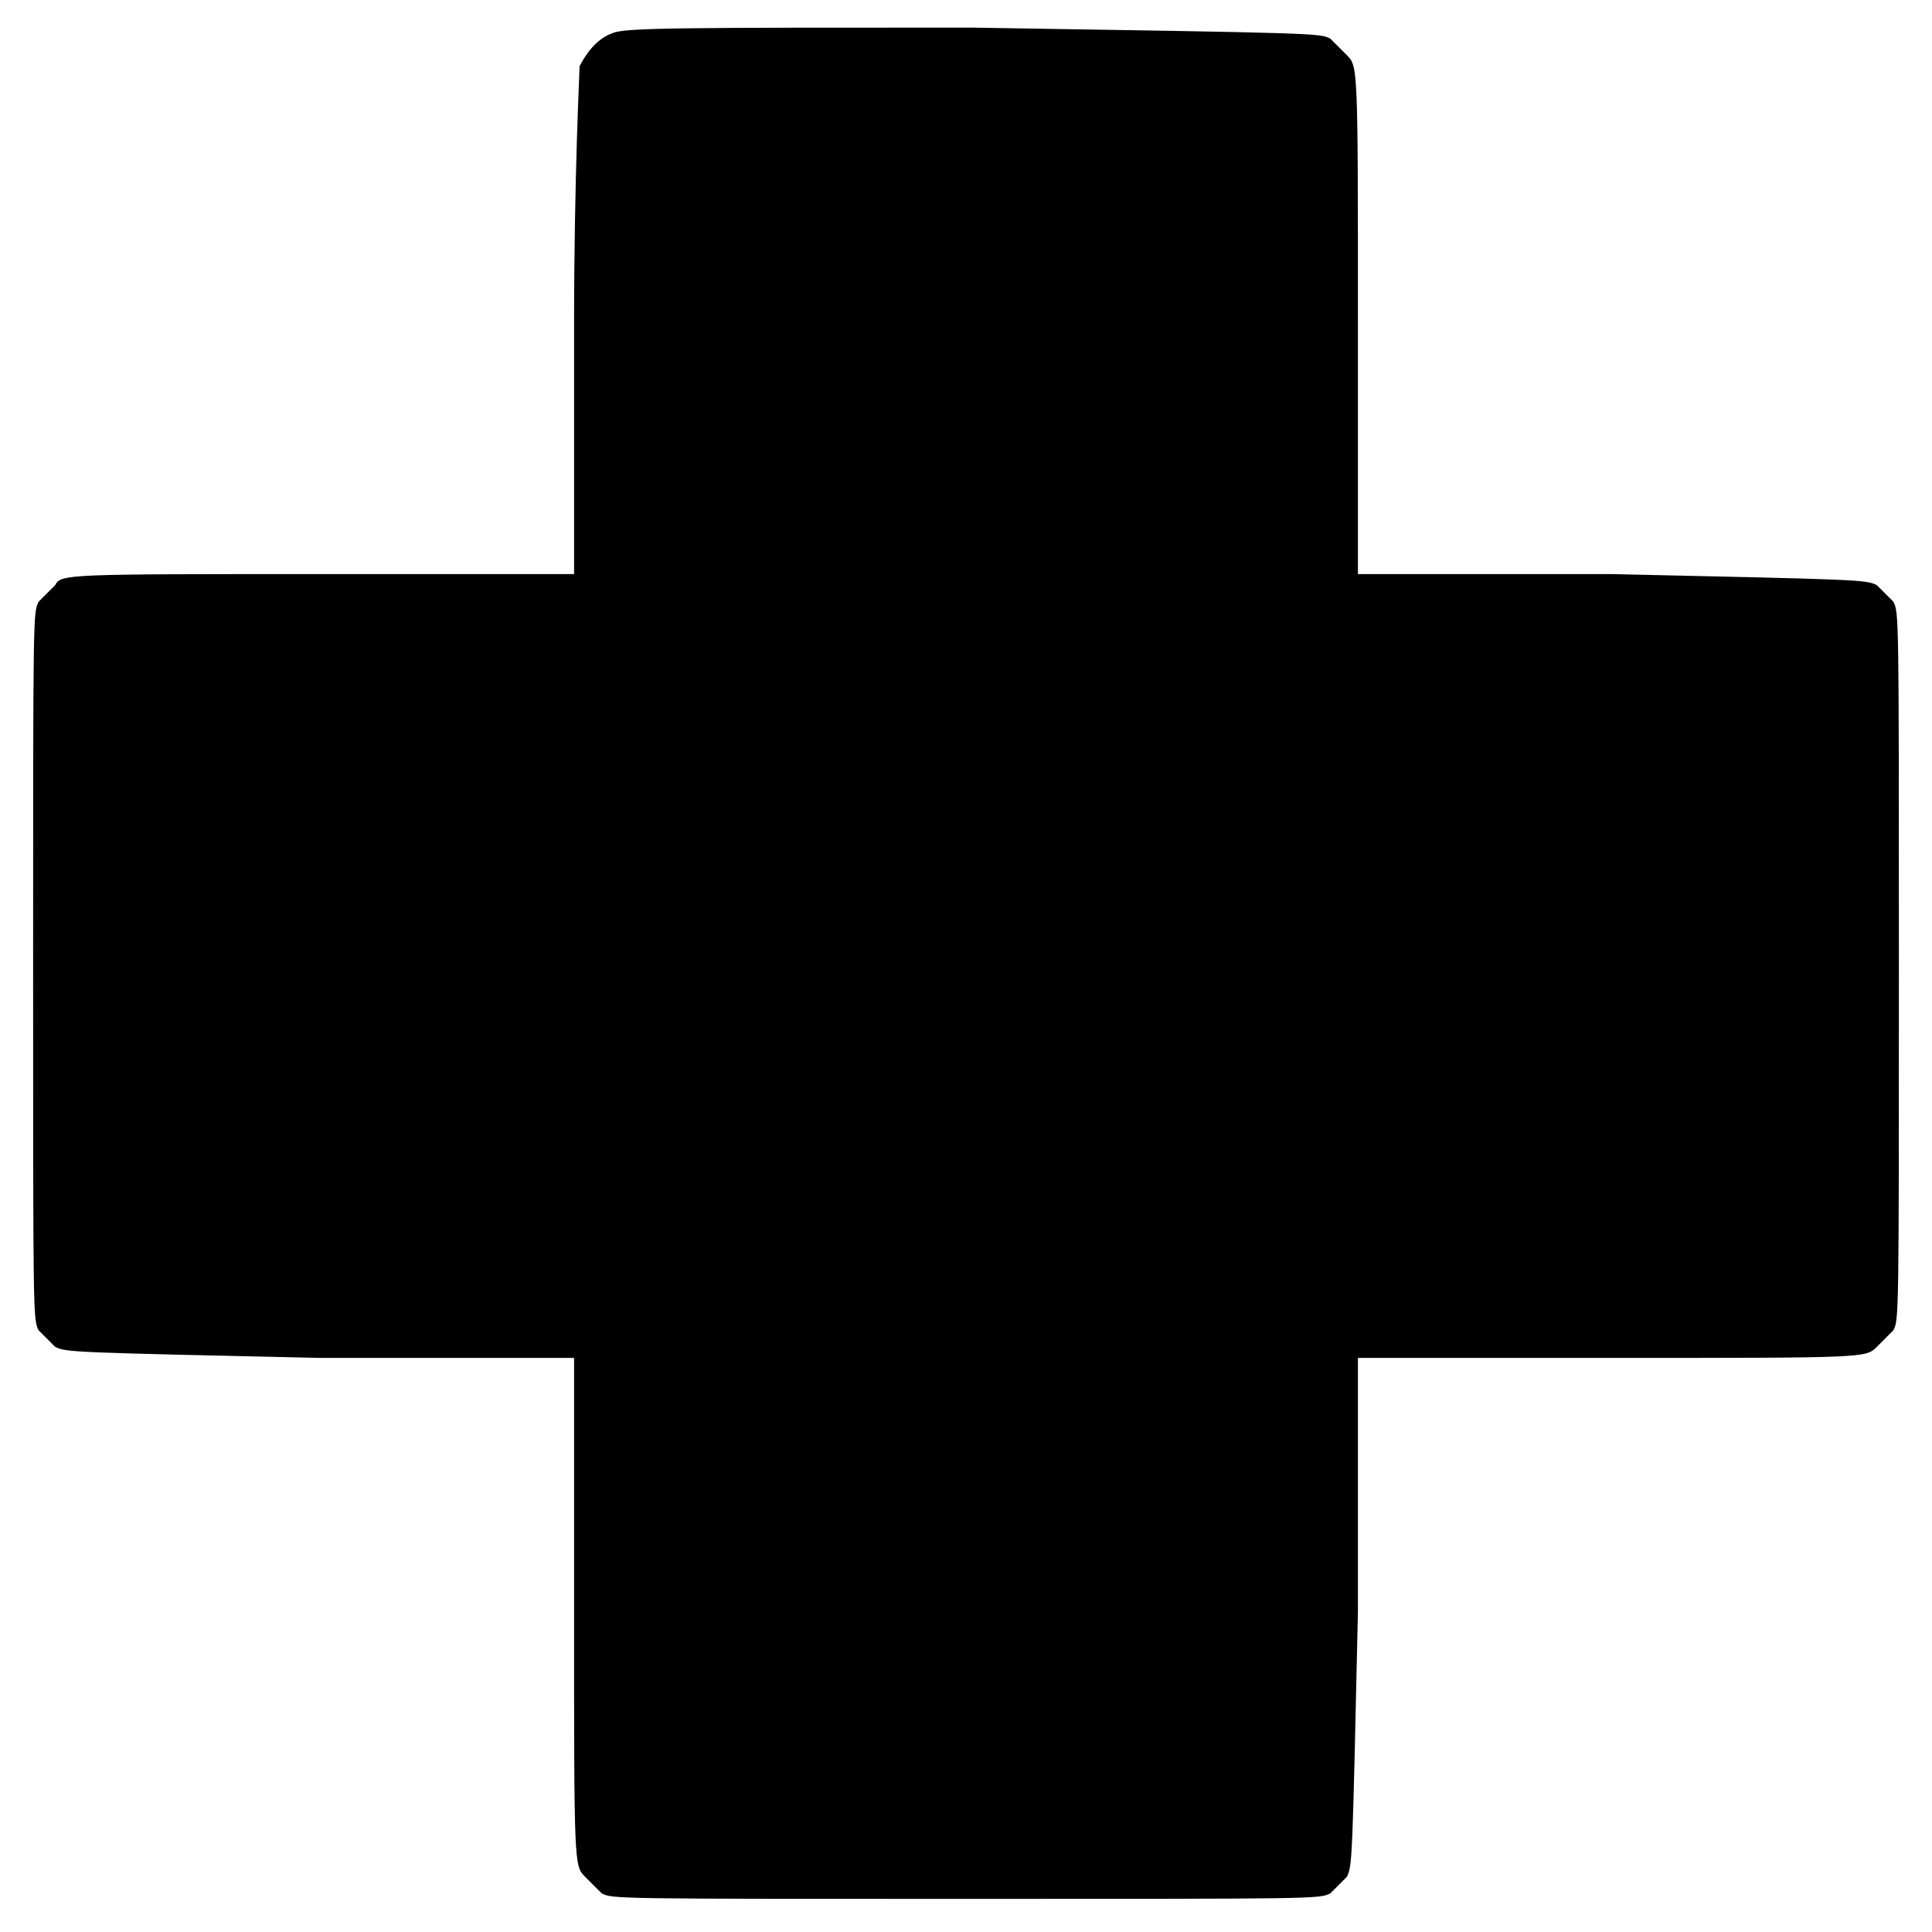
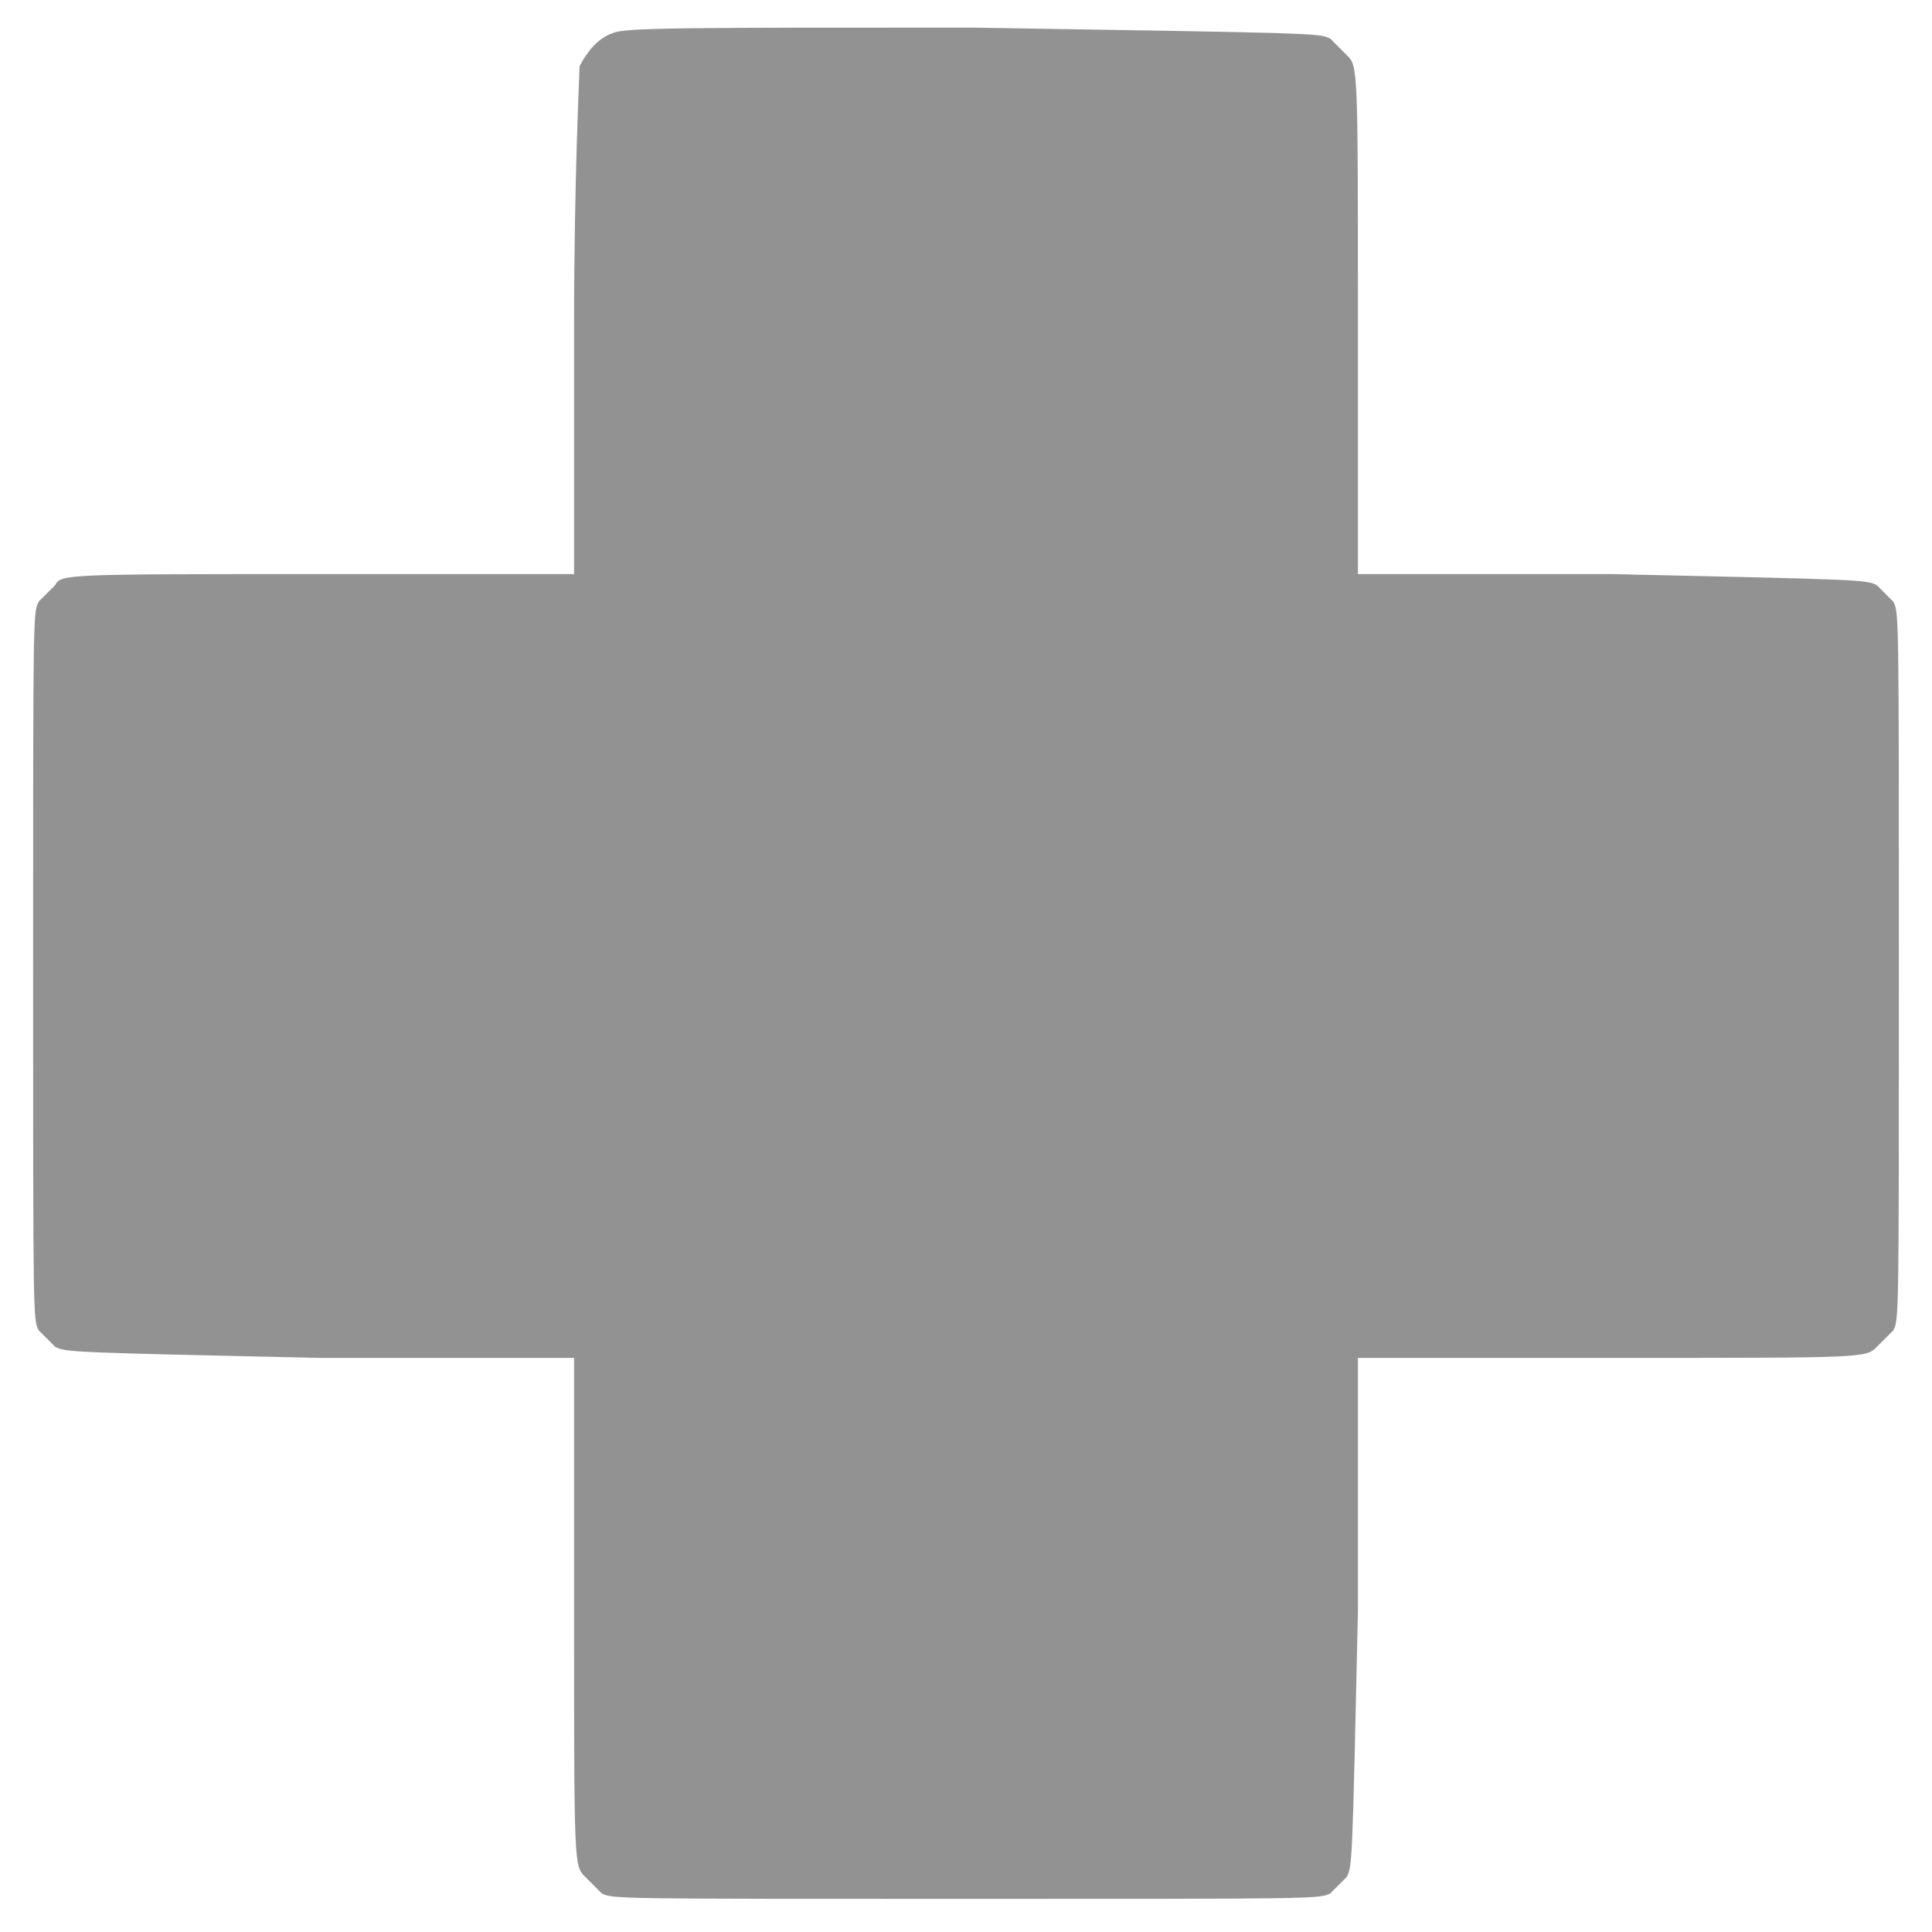
- <svg xmlns="http://www.w3.org/2000/svg" xmlns:xlink="http://www.w3.org/1999/xlink" version="1.1" x="0px" y="0px" viewBox="0 0 35 35" style="enable-background:new 0 0 35 35;" xml:space="preserve">
+ <svg xmlns="http://www.w3.org/2000/svg" xmlns:xlink="http://www.w3.org/1999/xlink" version="1.1" id="Capa_1" x="0px" y="0px" viewBox="0 0 35 35" style="enable-background:new 0 0 35 35;" xml:space="preserve">
  <style type="text/css">
	.st0{display:none;}
	.st1{display:inline;}
	.st2{display:inline;fill-rule:evenodd;clip-rule:evenodd;}
- 	.st3{clip-path:url(#SVGID_00000102515864427975175520000009970952848084036534_);}
- 	.st4{clip-path:url(#SVGID_00000183959121254229220840000002036444608535167922_);}
- 	.st5{clip-path:url(#SVGID_00000155847545914375529440000002477375108428500902_);}
- 	.st6{clip-path:url(#SVGID_00000108279812274307285710000016772746570094411408_);}
- 	.st7{clip-path:url(#SVGID_00000051372817542408091450000005126595911373664416_);}
+ 	.st3{clip-path:url(#SVGID_00000119087141039030335010000004745323014227894187_);}
+ 	.st4{clip-path:url(#SVGID_00000097493467614796940590000008564520349999905154_);}
+ 	.st5{clip-path:url(#SVGID_00000023282988094674872850000010257811536793160380_);}
+ 	.st6{clip-path:url(#SVGID_00000006702309559772362780000005544392958014847146_);}
+ 	.st7{clip-path:url(#SVGID_00000106128915114593513000000001513441617338432139_);}
+ 	.st8{fill:#929292;}
</style>
-   <g id="Capa_1" class="st0">
-     <path class="st1" d="M34.4,11.6c-0.1-0.5-0.7-1-1.3-1c-0.1,0-0.7,0.1-1.2,0.3c-0.5,0.1-1,0.3-1,0.2c0,0-0.4-1-0.9-2.1   c-0.5-1.2-0.9-2.3-1-2.5c-0.4-0.8-1.5-1.7-2.5-1.9C25.9,4.6,9,4.6,8.4,4.7C7.5,5,6.6,5.6,6.2,6.3C6,6.5,5.5,7.6,5,8.8   C4.5,10,4.1,11,4.1,11.1c0,0.1-0.2,0.1-1-0.2c-0.5-0.1-1.1-0.3-1.2-0.3c-0.6,0-1.1,0.5-1.3,1c-0.1,0.3-0.1,1.6,0,2   c0.2,0.6,0.8,1.2,1.4,1.3C2.5,15,2.5,15,2.4,15.1c0,0.1-0.2,0.5-0.3,0.9c-0.3,0.9-0.6,2.1-0.7,3c0,0.3-0.1,2.6-0.1,5.2   c0,4.4,0,4.6,0.1,4.9c0.2,0.5,0.6,0.9,1,1c0.3,0.1,0.5,0.1,1.8,0.1c1.7,0,2-0.1,2.5-0.6c0.4-0.5,0.5-0.8,0.5-2.2v-1.2l20.3,0l0,1.3   c0,0.8,0.1,1.4,0.1,1.5c0.2,0.4,0.5,0.7,0.8,0.9l0.4,0.2l1.5,0c1.3,0,1.6,0,1.9-0.1c0.4-0.1,0.9-0.5,1.1-1l0.2-0.4v-4.9   c0-4.4,0-5-0.1-5.6c-0.2-0.9-0.4-2-0.7-2.8c-0.3-0.7-0.2-0.7,0.2-0.7c0.6,0,1.4-0.7,1.5-1.3C34.5,13.2,34.5,12,34.4,11.6z" />
+   <g id="Capa_1_00000080900802999147938670000017030768127094625181_" class="st0">
+     <path class="st1" d="M34.4,11.6c-0.1-0.5-0.7-1-1.3-1c-0.1,0-0.7,0.1-1.2,0.3c-0.5,0.1-1,0.3-1,0.2c0,0-0.4-1-0.9-2.1   c-0.5-1.2-0.9-2.3-1-2.5c-0.4-0.8-1.5-1.7-2.5-1.9c-0.6,0-17.5,0-18.1,0.1C7.5,5,6.6,5.6,6.2,6.3C6,6.5,5.5,7.6,5,8.8   S4.1,11,4.1,11.1s-0.2,0.1-1-0.2c-0.5-0.1-1.1-0.3-1.2-0.3c-0.6,0-1.1,0.5-1.3,1c-0.1,0.3-0.1,1.6,0,2c0.2,0.6,0.8,1.2,1.4,1.3   C2.5,15,2.5,15,2.4,15.1c0,0.1-0.2,0.5-0.3,0.9c-0.3,0.9-0.6,2.1-0.7,3c0,0.3-0.1,2.6-0.1,5.2c0,4.4,0,4.6,0.1,4.9   c0.2,0.5,0.6,0.9,1,1c0.3,0.1,0.5,0.1,1.8,0.1c1.7,0,2-0.1,2.5-0.6c0.4-0.5,0.5-0.8,0.5-2.2v-1.2h20.3v1.3c0,0.8,0.1,1.4,0.1,1.5   c0.2,0.4,0.5,0.7,0.8,0.9l0.4,0.2h1.5c1.3,0,1.6,0,1.9-0.1c0.4-0.1,0.9-0.5,1.1-1l0.2-0.4v-4.9c0-4.4,0-5-0.1-5.6   c-0.2-0.9-0.4-2-0.7-2.8c-0.3-0.7-0.2-0.7,0.2-0.7c0.6,0,1.4-0.7,1.5-1.3C34.5,13.2,34.5,12,34.4,11.6z" />
  </g>
-   <g id="Capa_2" class="st0">
-     <path class="st2" d="M5.3,17.7v6.9c0,3.6,0,5.3,0.1,5.5c0.1,0.4,0.6,0.8,0.9,0.9C6.6,31,7.9,31,10.7,31h4.1h5.4h4.1   c2.7,0,4.2,0,4.3-0.1c0.4-0.1,0.8-0.4,0.9-0.8c0.1-0.3,0.1-0.6,0.1-5.5v-7c1.6,1.3,2.6,2.2,2.7,2.2c0.1,0,0.2,0,0.4,0   c0.2,0,0.4-0.2,1-1c0.4-0.5,0.8-1,0.8-1.1c0.1-0.4,0-0.5-2.4-2.5l-2.4-2l0-4.5l0-4.5l-0.2-0.2L29.3,4l-2.1,0c-1.4,0-2.2,0-2.4,0   c-0.5,0.1-0.5,0.1-0.5,2.6v0l0,2.2l-2.7-2.3c-2.9-2.4-3-2.5-3.8-2.6c-0.2,0-0.5,0-0.7,0c-0.2,0-0.5,0.1-0.7,0.2   c-0.2,0.1-3.5,2.8-8,6.6c-7.3,6.1-7.9,6.5-7.8,6.9c0,0,0,0.1,0,0.1c0,0.1,0.4,0.6,0.8,1.1c0.6,0.8,0.8,0.9,1,1c0.1,0,0.3,0,0.4,0   C2.7,19.8,3.8,19,5.3,17.7z" />
+   <g id="Capa_2_00000054965867175973791040000013910690274354238639_" class="st0">
+     <path class="st2" d="M5.3,17.7v6.9c0,3.6,0,5.3,0.1,5.5C5.5,30.5,6,30.9,6.3,31c0.3,0,1.6,0,4.4,0h4.1h5.4h4.1c2.7,0,4.2,0,4.3-0.1   c0.4-0.1,0.8-0.4,0.9-0.8c0.1-0.3,0.1-0.6,0.1-5.5v-7c1.6,1.3,2.6,2.2,2.7,2.2c0.1,0,0.2,0,0.4,0s0.4-0.2,1-1   c0.4-0.5,0.8-1,0.8-1.1c0.1-0.4,0-0.5-2.4-2.5l-2.4-2V8.7V4.2L29.5,4l-0.2,0h-2.1c-1.4,0-2.2,0-2.4,0c-0.5,0.1-0.5,0.1-0.5,2.6l0,0   v2.2l-2.7-2.3c-2.9-2.4-3-2.5-3.8-2.6c-0.2,0-0.5,0-0.7,0S16.6,4,16.4,4.1s-3.5,2.8-8,6.6c-7.3,6.1-7.9,6.5-7.8,6.9v0.1   c0,0.1,0.4,0.6,0.8,1.1c0.6,0.8,0.8,0.9,1,1c0.1,0,0.3,0,0.4,0C2.7,19.8,3.8,19,5.3,17.7z" />
  </g>
  <g id="Capa_3" class="st0">
-     <path class="st1" d="M3.9,33.6c-0.9,0-1.7-0.3-2.4-1c-0.7-0.7-1-1.5-1-2.4V11.6c0-0.9,0.3-1.7,1-2.4s1.5-1,2.4-1h6.8V4.8   c0-0.9,0.3-1.7,1-2.4c0.7-0.7,1.5-1,2.4-1h6.8c0.9,0,1.7,0.3,2.4,1c0.7,0.7,1,1.5,1,2.4v3.4h6.8c0.9,0,1.7,0.3,2.4,1   c0.7,0.7,1,1.5,1,2.4v18.6c0,0.9-0.3,1.7-1,2.4c-0.7,0.7-1.5,1-2.4,1H3.9z M14.1,8.2h6.8V4.8h-6.8V8.2z" />
+     <path class="st1" d="M3.9,33.6c-0.9,0-1.7-0.3-2.4-1s-1-1.5-1-2.4V11.6c0-0.9,0.3-1.7,1-2.4s1.5-1,2.4-1h6.8V4.8   c0-0.9,0.3-1.7,1-2.4s1.5-1,2.4-1h6.8c0.9,0,1.7,0.3,2.4,1c0.7,0.7,1,1.5,1,2.4v3.4h6.8c0.9,0,1.7,0.3,2.4,1s1,1.5,1,2.4v18.6   c0,0.9-0.3,1.7-1,2.4s-1.5,1-2.4,1C31.1,33.6,3.9,33.6,3.9,33.6z M14.1,8.2h6.8V4.8h-6.8C14.1,4.8,14.1,8.2,14.1,8.2z" />
  </g>
  <g id="Capa_4" class="st0">
    <g class="st1">
-       <path d="M6.5,2c-1,0.2-1.7,0.6-2.4,1.3C3.2,4.3,2.8,5.2,2.8,6.5c0,0.9,0.1,1.3,0.4,2c0.6,1.1,1.7,2.1,2.9,2.4    c0.6,0.2,1.7,0.1,2.3,0c1.5-0.4,2.8-1.7,3.2-3.3c0.1-0.5,0.1-1.6,0-2.1c-0.1-0.6-0.6-1.5-1.1-2C9.8,2.5,8.8,2.1,7.5,2    C7.1,2,6.7,2,6.5,2z" />
-       <path d="M26.9,2c-1.7,0.3-3.2,1.7-3.6,3.3c-0.2,0.6-0.2,1.7,0,2.3c0.4,1.6,1.6,2.8,3.2,3.3c0.6,0.2,1.7,0.2,2.3,0    c1.2-0.3,2.4-1.3,2.9-2.4c0.3-0.7,0.4-1.2,0.4-2c0-1.3-0.4-2.2-1.3-3.2c-0.9-0.9-1.8-1.3-3-1.3C27.5,2,27.1,2,26.9,2z" />
-       <path d="M16.7,6.6c-1.5,0.2-2.8,0.8-4,2c-0.9,0.9-1.4,1.7-1.8,2.9c-0.2,0.5-0.2,0.7-0.2,1.8c0,1.1,0,1.3,0.2,1.8    c0.5,1.8,1.7,3.4,3.4,4.3c1.9,1,4.5,1,6.4,0c1.7-0.9,2.9-2.5,3.4-4.3c0.1-0.5,0.2-0.7,0.2-1.8c0-1.1,0-1.3-0.2-1.8    c-0.4-1.2-0.9-2.1-1.8-2.9c-1.2-1.2-2.5-1.8-4.2-2c-0.4,0-0.7-0.1-0.8-0.1C17.4,6.5,17.1,6.5,16.7,6.6z" />
-       <path d="M2.1,11.2c-0.9,0.5-1.4,1.7-1.6,4.4c-0.1,1.4-0.1,2.4,0.2,2.9c0.3,0.8,1.2,1.3,2.2,1.6c0.3,0.1,0.9,0.1,1.9,0.1h1.4    l0.4-0.4c1-1,2.2-1.6,3.6-1.8l0.6-0.1l-0.1-0.2c-0.6-0.9-1-1.8-1.2-2.8c-0.1-0.6-0.1-0.9-0.1-1.7l0-1L9,12.3    c-0.8,0.2-2.1,0.3-2.8,0.1c-0.8-0.2-1.6-0.5-2.6-0.9C2.7,11,2.5,11,2.1,11.2z" />
-       <path d="M31.4,11.5c-0.9,0.5-2,0.9-2.7,1c-0.7,0.1-1.9,0-2.7-0.2l-0.6-0.2l0,1c0,0.8,0,1.1-0.1,1.7c-0.2,1-0.6,2-1.2,2.8L24,17.8    l0.6,0.1c1.5,0.2,2.7,0.8,3.6,1.8l0.4,0.4h1.4c1,0,1.6,0,1.9-0.1c1-0.2,1.9-0.8,2.2-1.6c0.2-0.4,0.2-0.5,0.2-1.2    c0-0.9-0.1-2.3-0.2-3.2c-0.2-1.2-0.6-2.1-1-2.5C32.7,10.9,32.5,11,31.4,11.5z" />
+       <path d="M6.5,2c-1,0.2-1.7,0.6-2.4,1.3c-0.9,1-1.3,1.9-1.3,3.2c0,0.9,0.1,1.3,0.4,2c0.6,1.1,1.7,2.1,2.9,2.4    c0.6,0.2,1.7,0.1,2.3,0c1.5-0.4,2.8-1.7,3.2-3.3c0.1-0.5,0.1-1.6,0-2.1c-0.1-0.6-0.6-1.5-1.1-2c-0.7-1-1.7-1.4-3-1.5    C7.1,2,6.7,2,6.5,2z" />
+       <path d="M26.9,2c-1.7,0.3-3.2,1.7-3.6,3.3c-0.2,0.6-0.2,1.7,0,2.3c0.4,1.6,1.6,2.8,3.2,3.3c0.6,0.2,1.7,0.2,2.3,0    c1.2-0.3,2.4-1.3,2.9-2.4c0.3-0.7,0.4-1.2,0.4-2c0-1.3-0.4-2.2-1.3-3.2C29.9,2.4,29,2,27.8,2C27.5,2,27.1,2,26.9,2z" />
+       <path d="M16.7,6.6c-1.5,0.2-2.8,0.8-4,2c-0.9,0.9-1.4,1.7-1.8,2.9c-0.2,0.5-0.2,0.7-0.2,1.8s0,1.3,0.2,1.8    c0.5,1.8,1.7,3.4,3.4,4.3c1.9,1,4.5,1,6.4,0c1.7-0.9,2.9-2.5,3.4-4.3c0.1-0.5,0.2-0.7,0.2-1.8s0-1.3-0.2-1.8    c-0.4-1.2-0.9-2.1-1.8-2.9c-1.2-1.2-2.5-1.8-4.2-2c-0.4,0-0.7-0.1-0.8-0.1C17.4,6.5,17.1,6.5,16.7,6.6z" />
+       <path d="M2.1,11.2c-0.9,0.5-1.4,1.7-1.6,4.4C0.4,17,0.4,18,0.7,18.5c0.3,0.8,1.2,1.3,2.2,1.6c0.3,0.1,0.9,0.1,1.9,0.1h1.4l0.4-0.4    c1-1,2.2-1.6,3.6-1.8l0.6-0.1l-0.1-0.2c-0.6-0.9-1-1.8-1.2-2.8c-0.1-0.6-0.1-0.9-0.1-1.7v-1L9,12.3c-0.8,0.2-2.1,0.3-2.8,0.1    c-0.8-0.2-1.6-0.5-2.6-0.9C2.7,11,2.5,11,2.1,11.2z" />
+       <path d="M31.4,11.5c-0.9,0.5-2,0.9-2.7,1s-1.9,0-2.7-0.2l-0.6-0.2v1c0,0.8,0,1.1-0.1,1.7c-0.2,1-0.6,2-1.2,2.8L24,17.8l0.6,0.1    c1.5,0.2,2.7,0.8,3.6,1.8l0.4,0.4H30c1,0,1.6,0,1.9-0.1c1-0.2,1.9-0.8,2.2-1.6c0.2-0.4,0.2-0.5,0.2-1.2c0-0.9-0.1-2.3-0.2-3.2    c-0.2-1.2-0.6-2.1-1-2.5C32.7,10.9,32.5,11,31.4,11.5z" />
      <path d="M10.1,19.1c-2.4,0.4-4,2.4-4.7,6c-0.3,1.3-0.3,2.1-0.3,3.6c0,1,0,1.4,0.1,1.8c0.4,1.6,1.6,2.8,3.2,3.1    c0.5,0.1,1,0.1,9.1,0.1s8.6,0,9.1-0.1c1.5-0.3,2.6-1.4,3.1-2.7c0.2-0.7,0.3-1.4,0.2-2.9c-0.2-4.6-1.6-7.6-4.1-8.6    c-0.5-0.2-1.6-0.4-1.9-0.4c-0.2,0-0.5,0.2-0.9,0.4c-0.4,0.2-0.9,0.6-1.2,0.8c-0.3,0.2-0.7,0.4-0.9,0.5c-1.6,0.6-2,0.7-3.3,0.7    c-1.2,0-1.7-0.1-2.9-0.5c-0.8-0.3-0.9-0.3-1.9-1C11.2,18.9,11.2,18.9,10.1,19.1z" />
    </g>
  </g>
  <g id="Capa_5" class="st0">
    <g class="st1">
-       <path d="M6.9,18V9.6H3.8c-0.8,0-1.7,0.3-2.3,0.9c-0.6,0.6-0.9,1.4-0.9,2.3v19.1c0,0.2,0.1,0.4,0.2,0.6c0.1,0.2,0.3,0.3,0.4,0.4    c0.2,0.1,0.4,0.1,0.5,0.1c0.2,0,0.4-0.1,0.5-0.2l5.5-4H22c0.4,0,0.8-0.1,1.2-0.2c0.4-0.1,0.7-0.4,1-0.7c0.3-0.3,0.5-0.6,0.7-1    c0.1-0.4,0.2-0.8,0.2-1.2v-1.2H13.3c-1.7,0-3.3-0.7-4.5-1.9C7.6,21.3,6.9,19.7,6.9,18z" />
-       <path d="M31.3,2.1h-18c-0.8,0-1.7,0.3-2.3,0.9c-0.6,0.6-0.9,1.4-0.9,2.3V18c0,0.8,0.3,1.7,0.9,2.3c0.6,0.6,1.4,0.9,2.3,0.9h14.4    l5.1,3.9c0.2,0.1,0.3,0.2,0.5,0.2c0.2,0,0.4,0,0.5-0.1c0.2-0.1,0.3-0.2,0.4-0.4c0.1-0.2,0.2-0.4,0.2-0.6v-19    c0-0.8-0.3-1.6-0.9-2.2C33,2.5,32.2,2.2,31.3,2.1z" />
+       <path d="M6.9,18V9.6H3.8c-0.8,0-1.7,0.3-2.3,0.9c-0.6,0.6-0.9,1.4-0.9,2.3v19.1c0,0.2,0.1,0.4,0.2,0.6c0.1,0.2,0.3,0.3,0.4,0.4    C1.4,33,1.6,33,1.7,33c0.2,0,0.4-0.1,0.5-0.2l5.5-4H22c0.4,0,0.8-0.1,1.2-0.2c0.4-0.1,0.7-0.4,1-0.7c0.3-0.3,0.5-0.6,0.7-1    c0.1-0.4,0.2-0.8,0.2-1.2v-1.2H13.3c-1.7,0-3.3-0.7-4.5-1.9C7.6,21.3,6.9,19.7,6.9,18z" />
+       <path d="M31.3,2.1h-18c-0.8,0-1.7,0.3-2.3,0.9s-0.9,1.4-0.9,2.3V18c0,0.8,0.3,1.7,0.9,2.3c0.6,0.6,1.4,0.9,2.3,0.9h14.4l5.1,3.9    c0.2,0.1,0.3,0.2,0.5,0.2s0.4,0,0.5-0.1c0.2-0.1,0.3-0.2,0.4-0.4c0.1-0.2,0.2-0.4,0.2-0.6v-19c0-0.8-0.3-1.6-0.9-2.2    C33,2.5,32.2,2.2,31.3,2.1z" />
    </g>
  </g>
  <g id="Capa_6" class="st0">
    <g class="st1">
-       <defs>
-         <rect id="SVGID_1_" x="0.5" y="0.5" width="34" height="34" />
-       </defs>
-       <clipPath id="SVGID_00000076574326905060403920000004931707470317217705_">
-         <use xlink:href="#SVGID_1_" style="overflow:visible;" />
-       </clipPath>
-       <g style="clip-path:url(#SVGID_00000076574326905060403920000004931707470317217705_);">
-         <path d="M16.2,0.6c-1.2,0.2-2.3,0.6-3.3,1.3c-0.7,0.5-1.8,1.5-2.3,2.3c-2,2.8-2,6.7-0.2,9.5c0.5,0.7,1.5,1.8,2.3,2.3     c2.8,2,6.9,2,9.7,0c0.7-0.5,1.8-1.6,2.3-2.3c1.8-2.8,1.8-6.5,0-9.3c-0.5-0.7-1.5-1.8-2.3-2.3C20.6,0.8,18.4,0.3,16.2,0.6z" />
-         <path d="M8.3,16.2c-2.1,0.4-3.6,1.6-4.7,3.8c-0.5,0.9-0.7,1.6-1,2.7c-0.4,1.6-0.6,2.7-0.6,4.6c-0.1,2.6,0.2,3.9,1.1,5.1     c0.8,1,1.8,1.6,3.2,1.9c0.5,0.1,1,0.1,11.3,0.1c10.2,0,10.8,0,11.3-0.1c1.7-0.4,3-1.3,3.7-2.7c0.5-1,0.7-2.1,0.6-3.8     c-0.2-5.8-1.8-9.6-4.6-11c-0.9-0.4-1.9-0.7-2.8-0.7c-0.5,0-0.4-0.1-2,1c-1.3,0.8-1.9,1.1-2.9,1.5c-1.3,0.5-1.9,0.6-3.3,0.6     s-2-0.1-3.3-0.6c-1-0.4-1.6-0.7-2.9-1.5c-1.5-1-1.5-1-2.1-1C9,16.1,8.6,16.2,8.3,16.2z" />
+       <g>
+         <defs>
+           <rect id="SVGID_1_" x="0.5" y="0.5" width="34" height="34" />
+         </defs>
+         <clipPath id="SVGID_00000097498439205030056340000006878208435436082840_">
+           <use xlink:href="#SVGID_1_" style="overflow:visible;" />
+         </clipPath>
+         <g style="clip-path:url(#SVGID_00000097498439205030056340000006878208435436082840_);">
+           <path d="M16.2,0.6c-1.2,0.2-2.3,0.6-3.3,1.3c-0.7,0.5-1.8,1.5-2.3,2.3c-2,2.8-2,6.7-0.2,9.5c0.5,0.7,1.5,1.8,2.3,2.3      c2.8,2,6.9,2,9.7,0c0.7-0.5,1.8-1.6,2.3-2.3c1.8-2.8,1.8-6.5,0-9.3c-0.5-0.7-1.5-1.8-2.3-2.3C20.6,0.8,18.4,0.3,16.2,0.6z" />
+           <path d="M8.3,16.2c-2.1,0.4-3.6,1.6-4.7,3.8c-0.5,0.9-0.7,1.6-1,2.7C2.2,24.3,2,25.4,2,27.3c-0.1,2.6,0.2,3.9,1.1,5.1      c0.8,1,1.8,1.6,3.2,1.9c0.5,0.1,1,0.1,11.3,0.1c10.2,0,10.8,0,11.3-0.1c1.7-0.4,3-1.3,3.7-2.7c0.5-1,0.7-2.1,0.6-3.8      c-0.2-5.8-1.8-9.6-4.6-11c-0.9-0.4-1.9-0.7-2.8-0.7c-0.5,0-0.4-0.1-2,1c-1.3,0.8-1.9,1.1-2.9,1.5c-1.3,0.5-1.9,0.6-3.3,0.6      s-2-0.1-3.3-0.6c-1-0.4-1.6-0.7-2.9-1.5c-1.5-1-1.5-1-2.1-1C9,16.1,8.6,16.2,8.3,16.2z" />
+         </g>
      </g>
    </g>
  </g>
  <g id="Capa_7" class="st0">
    <g class="st1">
-       <defs>
-         <rect id="SVGID_00000107562784168483152780000004579666951100175801_" x="1.5" y="0.5" width="32" height="34" />
-       </defs>
-       <clipPath id="SVGID_00000162326593215896510070000010769884279407609533_">
-         <use xlink:href="#SVGID_00000107562784168483152780000004579666951100175801_" style="overflow:visible;" />
-       </clipPath>
-       <g style="clip-path:url(#SVGID_00000162326593215896510070000010769884279407609533_);">
-         <path d="M17.5,0.5h10.1c1,0,1,0,1,0.9c0,0.4,0,0.8,0,1.2c0,0.4,0.2,0.5,0.5,0.5c0.8,0,1.5,0,2.3,0c1.1,0,1.8,0.7,2,1.8     c0,0.3,0.1,0.5,0.1,0.8c0,2.5,0,5,0,7.5c0,0.6,0,1.3-0.5,1.8c-0.4,0.4-0.9,0.6-1.3,0.8c-1.4,0.7-2.9,1.4-4.3,2     c-0.3,0.2-0.5,0.5-0.7,0.8c-1.2,1.8-2.9,3.2-5,4C20.8,23,20.8,23,20.8,24c0,1.2,0,2.3,0,3.5c0,0.8,0,0.8,0.8,0.8     c0.6,0,1.1,0,1.7,0c0.6,0,0.8,0.2,0.8,0.8c0,0.3,0,0.6,0,0.9c0,0.4,0.2,0.6,0.5,0.5c0.5,0,0.9,0,1.4,0c0.5,0,0.8,0.3,0.8,0.8     c0,0.8,0,1.6,0,2.3c0,0.7-0.2,0.9-0.9,0.9c-5.6,0-11.3,0-16.9,0c-0.7,0-0.9-0.2-0.9-0.9c0-0.7,0-1.5,0-2.2c0-0.7,0.3-0.9,0.9-0.9     c0.4,0,0.8,0,1.2,0c0.4,0,0.6-0.2,0.6-0.6c0-0.3,0-0.6,0-0.9c0-0.6,0.2-0.8,0.8-0.8c0.7,0,1.3,0,2,0c0.4,0,0.6-0.2,0.6-0.6     c0-1.4,0-2.8,0-4.2c0-0.4-0.1-0.6-0.5-0.7c-1.5-0.5-2.8-1.4-4-2.5c-0.6-0.5-1.1-1.1-1.5-1.8c-0.2-0.4-0.6-0.7-1-0.9     c-1.5-0.7-3-1.4-4.5-2.1c-0.8-0.4-1.2-1-1.2-1.9c0-2.7,0-5.4,0-8c0-0.7,0.1-1.3,0.7-1.8C2.6,3.4,3,3.2,3.5,3.2c0.7,0,1.5,0,2.2,0     c0.6,0,0.7-0.1,0.7-0.7c0-0.5,0-0.9,0-1.4S6.5,0.5,7,0.5c2.1,0,4.2,0,6.3,0H17.5z M28.6,9.7c-0.1,1.5,0.1,3.2-0.2,4.9     c-0.1,0.4,0.2,0.2,0.4,0.2c0.7-0.3,1.5-0.7,2.2-1c0.2-0.1,0.3-0.3,0.3-0.6c0-2.5,0-4.9,0-7.4c0-0.4-0.1-0.5-0.5-0.5     c-0.5,0-1.1,0-1.6,0c-0.5,0-0.6,0.2-0.6,0.6C28.6,7.1,28.6,8.3,28.6,9.7z M6.4,9.9c0-1.5,0-2.7,0-4c0-0.4-0.2-0.6-0.6-0.6     c-0.5,0-1.1,0-1.6,0c-0.3,0-0.5,0.2-0.5,0.5c0,2.5,0,5,0,7.4c0,0.2,0,0.4,0.2,0.4c0.8,0.4,1.6,0.8,2.4,1.1c0.2,0.1,0.3,0,0.3-0.2     C6.2,13,6.5,11.3,6.4,9.9z" />
+       <g>
+         <defs>
+           <rect id="SVGID_00000005227615659610445140000005315255012651758225_" x="1.5" y="0.5" width="32" height="34" />
+         </defs>
+         <clipPath id="SVGID_00000106140445522422704550000001756006696472897454_">
+           <use xlink:href="#SVGID_00000005227615659610445140000005315255012651758225_" style="overflow:visible;" />
+         </clipPath>
+         <g style="clip-path:url(#SVGID_00000106140445522422704550000001756006696472897454_);">
+           <path d="M17.5,0.5h10.1c1,0,1,0,1,0.9c0,0.4,0,0.8,0,1.2s0.2,0.5,0.5,0.5c0.8,0,1.5,0,2.3,0c1.1,0,1.8,0.7,2,1.8      c0,0.3,0.1,0.5,0.1,0.8c0,2.5,0,5,0,7.5c0,0.6,0,1.3-0.5,1.8c-0.4,0.4-0.9,0.6-1.3,0.8c-1.4,0.7-2.9,1.4-4.3,2      c-0.3,0.2-0.5,0.5-0.7,0.8c-1.2,1.8-2.9,3.2-5,4C20.8,23,20.8,23,20.8,24c0,1.2,0,2.3,0,3.5c0,0.8,0,0.8,0.8,0.8      c0.6,0,1.1,0,1.7,0s0.8,0.2,0.8,0.8c0,0.3,0,0.6,0,0.9c0,0.4,0.2,0.6,0.5,0.5c0.5,0,0.9,0,1.4,0s0.8,0.3,0.8,0.8      c0,0.8,0,1.6,0,2.3s-0.2,0.9-0.9,0.9c-5.6,0-11.3,0-16.9,0c-0.7,0-0.9-0.2-0.9-0.9s0-1.5,0-2.2s0.3-0.9,0.9-0.9      c0.4,0,0.8,0,1.2,0s0.6-0.2,0.6-0.6c0-0.3,0-0.6,0-0.9c0-0.6,0.2-0.8,0.8-0.8c0.7,0,1.3,0,2,0c0.4,0,0.6-0.2,0.6-0.6      c0-1.4,0-2.8,0-4.2c0-0.4-0.1-0.6-0.5-0.7c-1.5-0.5-2.8-1.4-4-2.5c-0.6-0.5-1.1-1.1-1.5-1.8c-0.2-0.4-0.6-0.7-1-0.9      c-1.5-0.7-3-1.4-4.5-2.1c-0.8-0.4-1.2-1-1.2-1.9c0-2.7,0-5.4,0-8c0-0.7,0.1-1.3,0.7-1.8C2.6,3.4,3,3.2,3.5,3.2      c0.7,0,1.5,0,2.2,0c0.6,0,0.7-0.1,0.7-0.7c0-0.5,0-0.9,0-1.4S6.5,0.5,7,0.5c2.1,0,4.2,0,6.3,0H17.5z M28.6,9.7      c-0.1,1.5,0.1,3.2-0.2,4.9c-0.1,0.4,0.2,0.2,0.4,0.2c0.7-0.3,1.5-0.7,2.2-1c0.2-0.1,0.3-0.3,0.3-0.6c0-2.5,0-4.9,0-7.4      c0-0.4-0.1-0.5-0.5-0.5c-0.5,0-1.1,0-1.6,0s-0.6,0.2-0.6,0.6C28.6,7.1,28.6,8.3,28.6,9.7z M6.4,9.9c0-1.5,0-2.7,0-4      c0-0.4-0.2-0.6-0.6-0.6c-0.5,0-1.1,0-1.6,0c-0.3,0-0.5,0.2-0.5,0.5c0,2.5,0,5,0,7.4c0,0.2,0,0.4,0.2,0.4      c0.8,0.4,1.6,0.8,2.4,1.1c0.2,0.1,0.3,0,0.3-0.2C6.2,13,6.5,11.3,6.4,9.9z" />
+         </g>
      </g>
    </g>
  </g>
  <g id="Capa_8" class="st0">
    <g class="st1">
-       <defs>
-         <rect id="SVGID_00000109005781967897266510000003413472073475411328_" x="0.5" y="0.5" width="34" height="34" />
-       </defs>
-       <clipPath id="SVGID_00000133501779916203672240000010436185367778284961_">
-         <use xlink:href="#SVGID_00000109005781967897266510000003413472073475411328_" style="overflow:visible;" />
-       </clipPath>
-       <g style="clip-path:url(#SVGID_00000133501779916203672240000010436185367778284961_);">
-         <path d="M10.3,0.5h0.9c1.7,0.6,3.5,1.1,5.2,1.8c1.4,0.5,1.6,1.1,1.1,2.2c-0.2,0.5,0,0.7,0.3,1.1c0.5,0.6,0.7,1.3,0.1,1.9     C16.2,9,15,11,12.5,11.6c-0.8,0.2-1.1,0.7-1.1,1.4c0,1.3-0.1,2.7-0.2,4c-0.1,2.8-0.1,5.7-0.4,8.5c0.3-0.4,0.6-0.8,0.9-1.3     c1.6-2.5,3.5-4.8,6.6-5.8c6.6-2.1,12.9,1.4,15.6,6.1c1.3,2.2,0.6,4.5-1.6,6c-0.6,0.4-1.2,0.8-1.9,1.1c-5.1,2.3-10.4,3-16,2.8     c-3.7-0.2-7.3-0.7-11-0.4c-1.3,0.1-2.4-0.3-3-1.5V31C0.8,29.9,1,28.7,1,27.6c0-4,0.9-8,2.6-11.7c1.2-2.6,2-5.5,2.2-8.3     C6.1,4.4,8,2.4,10.3,0.5z" />
+       <g>
+         <defs>
+           <rect id="SVGID_00000048481317200035170670000010011660421736825525_" x="0.5" y="0.5" width="34" height="34" />
+         </defs>
+         <clipPath id="SVGID_00000063618714532827031010000004601343613220220041_">
+           <use xlink:href="#SVGID_00000048481317200035170670000010011660421736825525_" style="overflow:visible;" />
+         </clipPath>
+         <g style="clip-path:url(#SVGID_00000063618714532827031010000004601343613220220041_);">
+           <path d="M10.3,0.5h0.9c1.7,0.6,3.5,1.1,5.2,1.8c1.4,0.5,1.6,1.1,1.1,2.2c-0.2,0.5,0,0.7,0.3,1.1c0.5,0.6,0.7,1.3,0.1,1.9      C16.2,9,15,11,12.5,11.6c-0.8,0.2-1.1,0.7-1.1,1.4c0,1.3-0.1,2.7-0.2,4c-0.1,2.8-0.1,5.7-0.4,8.5c0.3-0.4,0.6-0.8,0.9-1.3      c1.6-2.5,3.5-4.8,6.6-5.8c6.6-2.1,12.9,1.4,15.6,6.1c1.3,2.2,0.6,4.5-1.6,6c-0.6,0.4-1.2,0.8-1.9,1.1c-5.1,2.3-10.4,3-16,2.8      c-3.7-0.2-7.3-0.7-11-0.4c-1.3,0.1-2.4-0.3-3-1.5V31C0.8,29.9,1,28.7,1,27.6c0-4,0.9-8,2.6-11.7c1.2-2.6,2-5.5,2.2-8.3      C6.1,4.4,8,2.4,10.3,0.5z" />
+         </g>
      </g>
    </g>
  </g>
  <g id="Capa_9" class="st0">
    <g class="st1">
-       <defs>
-         <rect id="SVGID_00000078036859508404031040000014454808299477555329_" x="4.5" y="0.5" width="26" height="34" />
-       </defs>
-       <clipPath id="SVGID_00000170976342181693877430000017591645814337549717_">
-         <use xlink:href="#SVGID_00000078036859508404031040000014454808299477555329_" style="overflow:visible;" />
-       </clipPath>
-       <g style="clip-path:url(#SVGID_00000170976342181693877430000017591645814337549717_);">
-         <path d="M11.7,12.5c-0.9,0.2-1.8,0.4-2.7,0.6c-0.3,0.1-0.6,0.1-0.8,0.1c-0.2,0-0.5,0-0.6-0.3c-0.1-0.1-0.1-0.3,0-0.4     c0-0.1,0.1-0.3,0.2-0.4C8,12,8.1,11.9,8.3,11.8c0.7-0.2,1.5-0.4,2.3-0.7c0.1,0,0.1-0.1,0.3-0.1c-0.5-0.4-1.1-0.7-1.7-1     C9,10,8.7,9.9,8.5,9.8C8.4,9.7,8.3,9.5,8.2,9.4c0-0.2,0-0.3,0-0.5C8.4,8.6,8.7,8.5,9,8.6c0.5,0.1,1.1,0.3,1.5,0.5     c0.8,0.4,1.5,0.9,2.2,1.4c1.1,0.8,2.3,1,3.6,0.7c1.1-0.3,2.2-0.2,3.3,0.1c0.5,0.1,1.1,0.2,1.6,0.3c0.3,0,0.7,0.2,0.9,0.5     c1.6,1.6,3.2,3.1,4.6,4.8c1.5,1.9,2.8,4,3.3,6.4c0.5,2,0.5,4.1-0.5,6c-0.8,1.6-2,2.8-3.6,3.6c-1.6,0.9-3.5,1.4-5.4,1.6     c-1.7,0.1-3.4,0.1-5.1,0c-2.7-0.2-5.1-1-7.2-2.8c-1.8-1.6-3.3-3.4-3.8-5.9c-0.4-2-0.1-3.8,0.8-5.6c0.9-1.9,2.3-3.5,3.8-5     c0.7-0.8,1.5-1.5,2.2-2.3C11.5,12.7,11.6,12.6,11.7,12.5z M13.6,25.3c0,0.2,0.1,0.3,0.1,0.5c0.2,0.9,0.5,1.7,1.2,2.3     c1.2,1,3.4,1.2,4.7,0.3c0.7-0.4,1-1,0.9-1.9c0-0.2-0.1-0.3-0.2-0.4c-0.1-0.1-0.3-0.2-0.4-0.2c-0.6,1.6-1.6,1.8-2.9,1.6     c-0.8-0.2-1.6-1.2-1.5-2.2c0.8,0,1.7,0,2.5,0c0.2,0,0.3,0,0.5,0c0.3-0.1,0.4-0.3,0.3-0.7c0-0.3-0.2-0.2-0.4-0.2     c-0.3,0-0.5,0-0.8,0h-2.3v-1.1c0.9,0,1.8,0,2.7,0c0.2,0,0.3,0,0.5-0.1C19,23,19,22.8,19,22.5c0-0.3-0.2-0.3-0.4-0.3h-3     c0.1-0.7,0.2-1.4,0.6-2c0.2-0.3,0.5-0.6,0.9-0.7c0.4-0.1,0.8-0.1,1.1,0c0.3,0.1,0.6,0.3,0.6,0.7c0,0.3,0,0.6,0,0.9     c0,0,0,0.1,0,0.1c0,0,0,0.1,0.1,0.1c0.7,0.4,1.7,0,1.9-0.8c0.1-0.4,0-0.7-0.1-1.1c-0.2-0.3-0.4-0.6-0.8-0.7     c-0.9-0.4-1.9-0.5-2.8-0.3c-0.4,0-0.8,0.2-1.2,0.4c-0.4,0.2-0.7,0.5-0.9,0.8c-0.5,0.7-0.9,1.5-1.1,2.4c0,0.2-0.1,0.3-0.3,0.3     c-0.2,0-0.5,0-0.7,0c-0.3,0.1-0.4,0.3-0.4,0.6c0,0.3,0.2,0.3,0.5,0.3c0.3,0,0.5,0,0.7,0v1.1c-0.2,0-0.5,0-0.7,0     c-0.3,0-0.4,0.3-0.4,0.6c0,0.3,0.2,0.3,0.5,0.3C13.1,25.3,13.4,25.3,13.6,25.3L13.6,25.3z" />
-         <path d="M12.2,5.2c0.2-1.6,0.7-3,2-4.2c0.6-0.6,1.4-0.7,2.1-0.4C17,1,17.6,1.4,18.3,1.7c1.1,0.7,2.5,1.1,3.8,1.1     c0.8,0,1.6,0,2.5,0.1c1.1,0.1,1.3,0.6,1.3,1.7c-0.1,1-0.5,1.8-1,2.6c-0.9,1.4-2.2,2.3-3.6,3.2c-0.1,0-0.3,0.1-0.4,0     c-0.6-0.1-1.2-0.3-1.8-0.4c-0.8-0.2-1.5,0-2.3,0.1c-0.6,0.1-1.3,0.1-1.9,0.2c-0.2,0-0.3,0-0.5-0.1c-0.1-0.1-0.3-0.2-0.4-0.3     C12.9,8.5,12.4,6.9,12.2,5.2z" />
+       <g>
+         <defs>
+           <rect id="SVGID_00000074418580399643922700000000651219729469189254_" x="4.5" y="0.5" width="26" height="34" />
+         </defs>
+         <clipPath id="SVGID_00000122705218792914832370000001599245639049297821_">
+           <use xlink:href="#SVGID_00000074418580399643922700000000651219729469189254_" style="overflow:visible;" />
+         </clipPath>
+         <g style="clip-path:url(#SVGID_00000122705218792914832370000001599245639049297821_);">
+           <path d="M11.7,12.5c-0.9,0.2-1.8,0.4-2.7,0.6c-0.3,0.1-0.6,0.1-0.8,0.1s-0.5,0-0.6-0.3c-0.1-0.1-0.1-0.3,0-0.4      c0-0.1,0.1-0.3,0.2-0.4C8,12,8.1,11.9,8.3,11.8c0.7-0.2,1.5-0.4,2.3-0.7c0.1,0,0.1-0.1,0.3-0.1c-0.5-0.4-1.1-0.7-1.7-1      C9,10,8.7,9.9,8.5,9.8C8.4,9.7,8.3,9.5,8.2,9.4c0-0.2,0-0.3,0-0.5C8.4,8.6,8.7,8.5,9,8.6c0.5,0.1,1.1,0.3,1.5,0.5      c0.8,0.4,1.5,0.9,2.2,1.4c1.1,0.8,2.3,1,3.6,0.7c1.1-0.3,2.2-0.2,3.3,0.1c0.5,0.1,1.1,0.2,1.6,0.3c0.3,0,0.7,0.2,0.9,0.5      c1.6,1.6,3.2,3.1,4.6,4.8c1.5,1.9,2.8,4,3.3,6.4c0.5,2,0.5,4.1-0.5,6c-0.8,1.6-2,2.8-3.6,3.6c-1.6,0.9-3.5,1.4-5.4,1.6      c-1.7,0.1-3.4,0.1-5.1,0c-2.7-0.2-5.1-1-7.2-2.8c-1.8-1.6-3.3-3.4-3.8-5.9c-0.4-2-0.1-3.8,0.8-5.6c0.9-1.9,2.3-3.5,3.8-5      c0.7-0.8,1.5-1.5,2.2-2.3C11.5,12.7,11.6,12.6,11.7,12.5z M13.6,25.3c0,0.2,0.1,0.3,0.1,0.5c0.2,0.9,0.5,1.7,1.2,2.3      c1.2,1,3.4,1.2,4.7,0.3c0.7-0.4,1-1,0.9-1.9c0-0.2-0.1-0.3-0.2-0.4s-0.3-0.2-0.4-0.2c-0.6,1.6-1.6,1.8-2.9,1.6      c-0.8-0.2-1.6-1.2-1.5-2.2c0.8,0,1.7,0,2.5,0c0.2,0,0.3,0,0.5,0c0.3-0.1,0.4-0.3,0.3-0.7c0-0.3-0.2-0.2-0.4-0.2      c-0.3,0-0.5,0-0.8,0h-2.3v-1.1c0.9,0,1.8,0,2.7,0c0.2,0,0.3,0,0.5-0.1C19,23,19,22.8,19,22.5s-0.2-0.3-0.4-0.3h-3      c0.1-0.7,0.2-1.4,0.6-2c0.2-0.3,0.5-0.6,0.9-0.7s0.8-0.1,1.1,0c0.3,0.1,0.6,0.3,0.6,0.7c0,0.3,0,0.6,0,0.9v0.1      c0,0,0,0.1,0.1,0.1c0.7,0.4,1.7,0,1.9-0.8c0.1-0.4,0-0.7-0.1-1.1c-0.2-0.3-0.4-0.6-0.8-0.7c-0.9-0.4-1.9-0.5-2.8-0.3      c-0.4,0-0.8,0.2-1.2,0.4c-0.4,0.2-0.7,0.5-0.9,0.8c-0.5,0.7-0.9,1.5-1.1,2.4c0,0.2-0.1,0.3-0.3,0.3s-0.5,0-0.7,0      c-0.3,0.1-0.4,0.3-0.4,0.6c0,0.3,0.2,0.3,0.5,0.3s0.5,0,0.7,0v1.1c-0.2,0-0.5,0-0.7,0c-0.3,0-0.4,0.3-0.4,0.6      c0,0.3,0.2,0.3,0.5,0.3C13.1,25.3,13.4,25.3,13.6,25.3L13.6,25.3z" />
+           <path d="M12.2,5.2c0.2-1.6,0.7-3,2-4.2c0.6-0.6,1.4-0.7,2.1-0.4c0.7,0.4,1.3,0.8,2,1.1c1.1,0.7,2.5,1.1,3.8,1.1      c0.8,0,1.6,0,2.5,0.1c1.1,0.1,1.3,0.6,1.3,1.7c-0.1,1-0.5,1.8-1,2.6c-0.9,1.4-2.2,2.3-3.6,3.2c-0.1,0-0.3,0.1-0.4,0      c-0.6-0.1-1.2-0.3-1.8-0.4c-0.8-0.2-1.5,0-2.3,0.1c-0.6,0.1-1.3,0.1-1.9,0.2c-0.2,0-0.3,0-0.5-0.1c-0.1-0.1-0.3-0.2-0.4-0.3      C12.9,8.5,12.4,6.9,12.2,5.2z" />
+         </g>
      </g>
    </g>
  </g>
  <g id="Capa_10" class="st0">
    <g class="st1">
-       <defs>
-         <rect id="SVGID_00000100374422773523819890000017480294592304637092_" x="0.5" y="0.5" width="34" height="34" />
-       </defs>
-       <clipPath id="SVGID_00000053537947836348677550000014323842572817582012_">
-         <use xlink:href="#SVGID_00000100374422773523819890000017480294592304637092_" style="overflow:visible;" />
-       </clipPath>
-       <g style="clip-path:url(#SVGID_00000053537947836348677550000014323842572817582012_);">
-         <path d="M34.5,17.5c0,4.5-1.8,8.8-5,12c-3.2,3.2-7.5,5-12,5s-8.8-1.8-12-5c-3.2-3.2-5-7.5-5-12s1.8-8.8,5-12s7.5-5,12-5     s8.8,1.8,12,5C32.7,8.7,34.5,13,34.5,17.5z M17.5,7.9c0-0.3-0.1-0.6-0.3-0.8C17,7,16.7,6.9,16.4,6.9S15.9,7,15.7,7.2     c-0.2,0.2-0.3,0.5-0.3,0.8v11.7c0,0.2,0,0.4,0.1,0.5c0.1,0.2,0.2,0.3,0.4,0.4l7.4,4.2c0.2,0.1,0.5,0.2,0.8,0.1     c0.3-0.1,0.5-0.3,0.6-0.5c0.1-0.2,0.2-0.5,0.1-0.8c-0.1-0.3-0.2-0.5-0.5-0.6L17.5,19V7.9z" />
+       <g>
+         <defs>
+           <rect id="SVGID_00000012437198354641829210000012901021990999139754_" x="0.5" y="0.5" width="34" height="34" />
+         </defs>
+         <clipPath id="SVGID_00000181782774810034399410000015717706178292507030_">
+           <use xlink:href="#SVGID_00000012437198354641829210000012901021990999139754_" style="overflow:visible;" />
+         </clipPath>
+         <g style="clip-path:url(#SVGID_00000181782774810034399410000015717706178292507030_);">
+           <path d="M34.5,17.5c0,4.5-1.8,8.8-5,12s-7.5,5-12,5s-8.8-1.8-12-5s-5-7.5-5-12s1.8-8.8,5-12s7.5-5,12-5s8.8,1.8,12,5      S34.5,13,34.5,17.5z M17.5,7.9c0-0.3-0.1-0.6-0.3-0.8C17,7,16.7,6.9,16.4,6.9S15.9,7,15.7,7.2S15.4,7.7,15.4,8v11.7      c0,0.2,0,0.4,0.1,0.5c0.1,0.2,0.2,0.3,0.4,0.4l7.4,4.2c0.2,0.1,0.5,0.2,0.8,0.1s0.5-0.3,0.6-0.5s0.2-0.5,0.1-0.8      s-0.2-0.5-0.5-0.6l-6.8-4V7.9z" />
+         </g>
      </g>
    </g>
  </g>
  <g id="Capa_11">
    <g>
-       <path d="M11.1,0.6c-0.3,0.1-0.5,0.4-0.6,0.6c0,0.1-0.1,2-0.1,4.7v4.5l-4.6,0c-4.6,0-4.7,0-4.8,0.2c-0.1,0.1-0.2,0.2-0.3,0.3    c-0.1,0.2-0.1,0.2-0.1,6.6s0,6.4,0.1,6.6c0.1,0.1,0.2,0.2,0.3,0.3c0.2,0.1,0.3,0.1,4.8,0.2l4.6,0l0,4.6c0,4.6,0,4.6,0.2,4.8    c0.1,0.1,0.2,0.2,0.3,0.3c0.2,0.1,0.2,0.1,6.6,0.1s6.4,0,6.6-0.1c0.1-0.1,0.2-0.2,0.3-0.3c0.1-0.2,0.1-0.3,0.2-4.8l0-4.6l4.6,0    c4.6,0,4.6,0,4.8-0.2c0.1-0.1,0.2-0.2,0.3-0.3c0.1-0.2,0.1-0.2,0.1-6.6s0-6.4-0.1-6.6c-0.1-0.1-0.2-0.2-0.3-0.3    c-0.2-0.1-0.3-0.1-4.8-0.2l-4.6,0l0-4.6c0-4.6,0-4.6-0.2-4.8c-0.1-0.1-0.2-0.2-0.3-0.3c-0.2-0.1-0.2-0.1-6.5-0.2    C12.4,0.5,11.3,0.5,11.1,0.6z" />
+       <path class="st8" d="M11.1,0.6c-0.3,0.1-0.5,0.4-0.6,0.6c0,0.1-0.1,2-0.1,4.7v4.5H5.8c-4.6,0-4.7,0-4.8,0.2    c-0.1,0.1-0.2,0.2-0.3,0.3c-0.1,0.2-0.1,0.2-0.1,6.6s0,6.4,0.1,6.6c0.1,0.1,0.2,0.2,0.3,0.3c0.2,0.1,0.3,0.1,4.8,0.2h4.6v4.6    c0,4.6,0,4.6,0.2,4.8c0.1,0.1,0.2,0.2,0.3,0.3c0.2,0.1,0.2,0.1,6.6,0.1s6.4,0,6.6-0.1c0.1-0.1,0.2-0.2,0.3-0.3    c0.1-0.2,0.1-0.3,0.2-4.8v-4.6h4.6c4.6,0,4.6,0,4.8-0.2c0.1-0.1,0.2-0.2,0.3-0.3c0.1-0.2,0.1-0.2,0.1-6.6s0-6.4-0.1-6.6    c-0.1-0.1-0.2-0.2-0.3-0.3c-0.2-0.1-0.3-0.1-4.8-0.2h-4.6V5.8c0-4.6,0-4.6-0.2-4.8c-0.1-0.1-0.2-0.2-0.3-0.3    c-0.2-0.1-0.2-0.1-6.5-0.2C12.4,0.5,11.3,0.5,11.1,0.6z" />
    </g>
  </g>
</svg>
